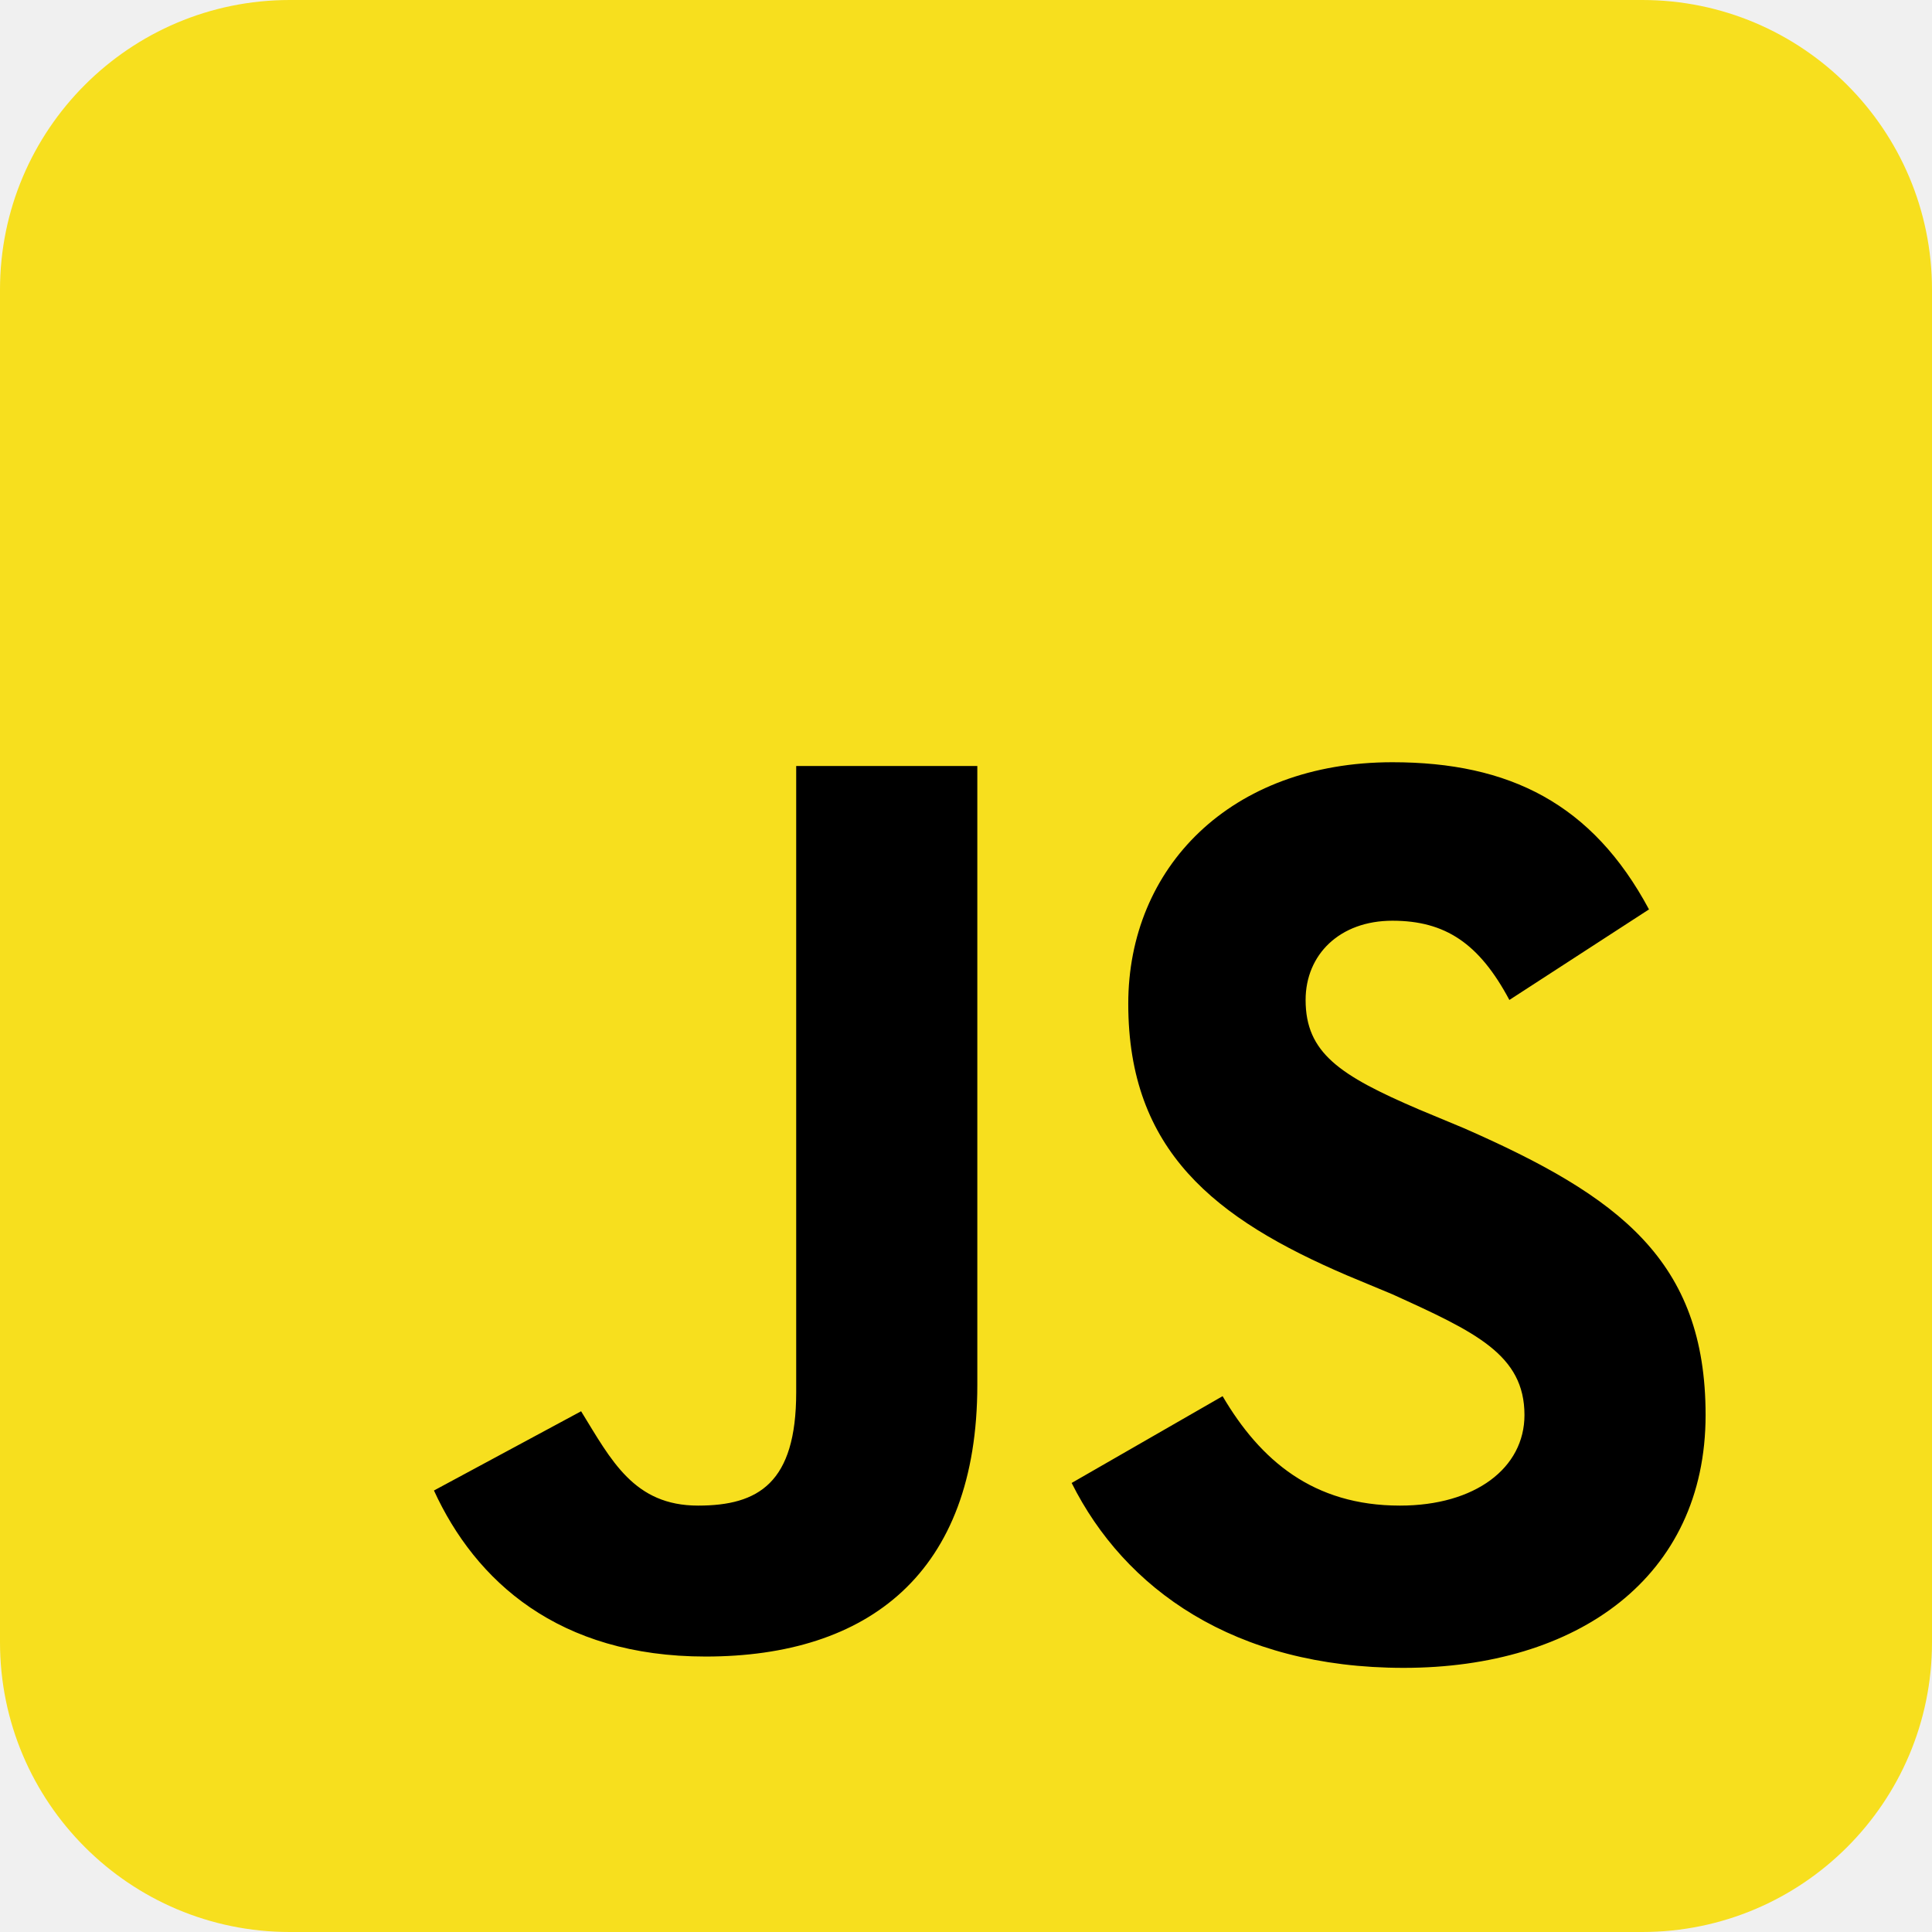
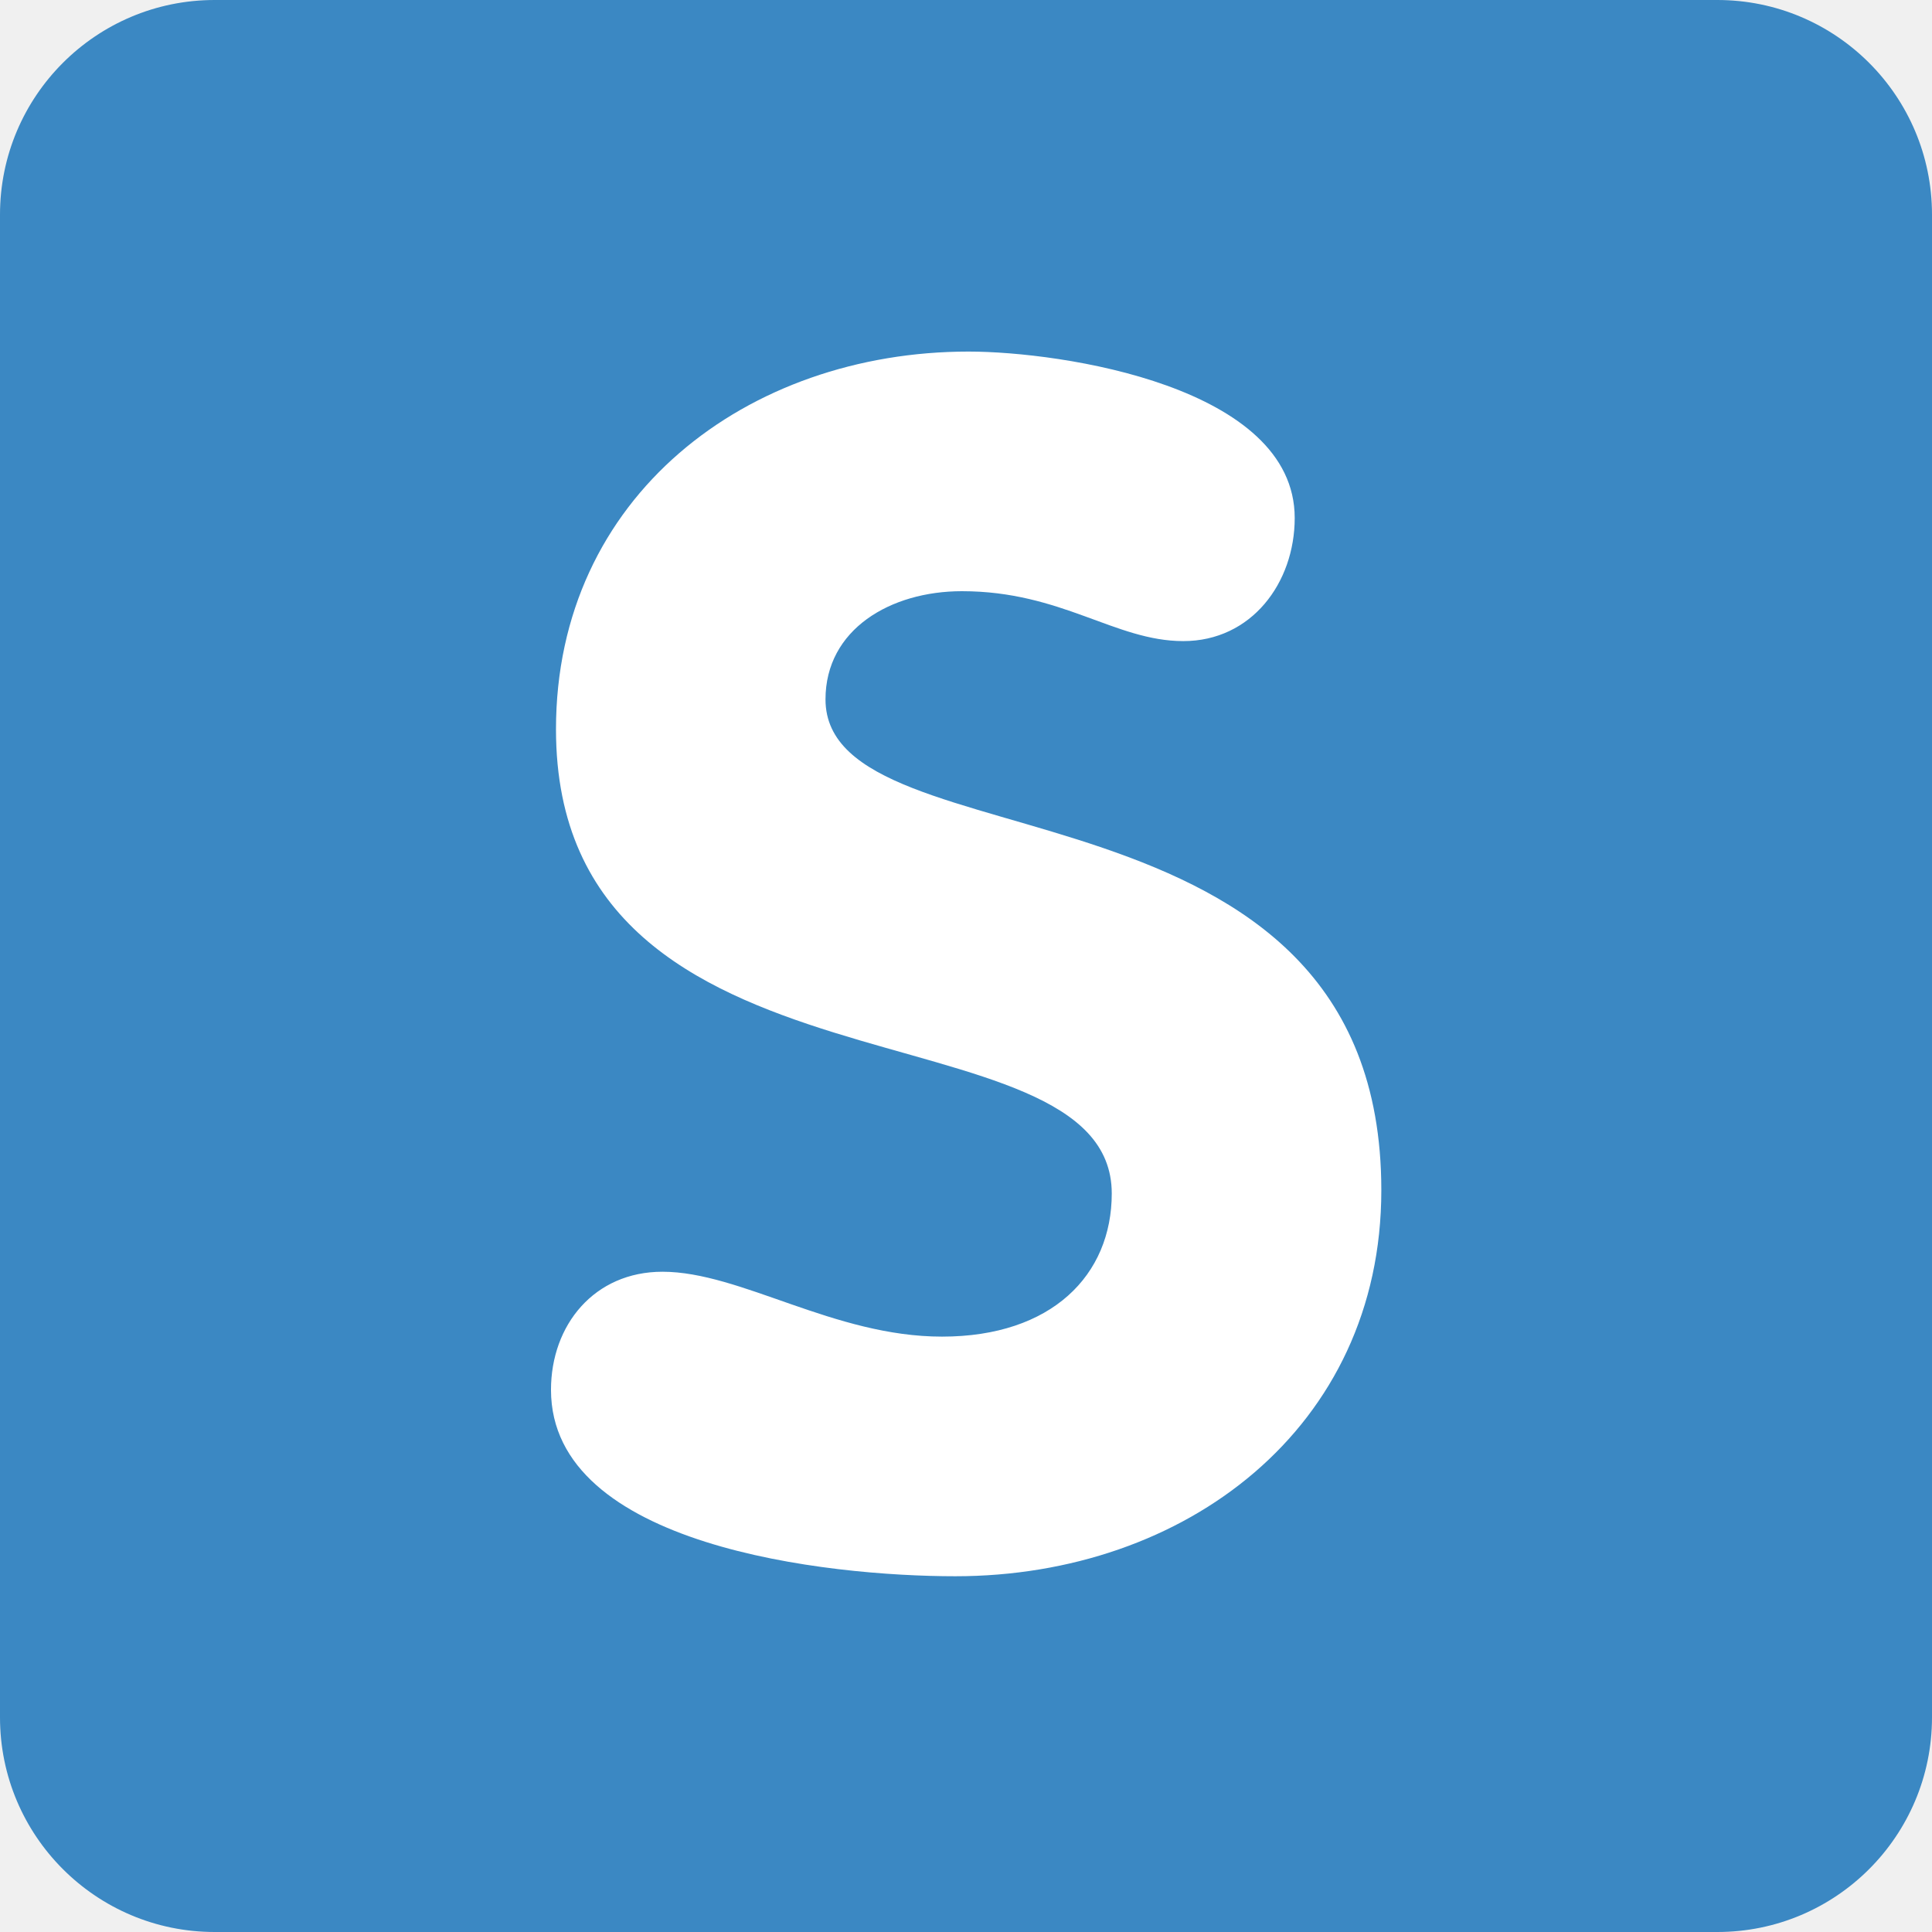
- <svg xmlns="http://www.w3.org/2000/svg" aria-label="JavaScript" role="img" viewBox="0 0 512 512">
-   <rect width="512" height="512" rx="15%" fill="#f7df1e" />
-   <path d="M324 370c10 17 24 29 47 29c20 0 33-10 33 -24c0-16 -13 -22 -35 -32l-12-5c-35-15 -58 -33 -58 -72c0-36 27 -64 70 -64c31 0 53 11 68 39l-37 24c-8-15 -17 -21 -31 -21c-14 0-23 9 -23 21c0 14 9 20 30 29l12 5c41 18 64 35 64 76c0 43-34 67 -80 67c-45 0-74 -21 -88 -49zm-170 4c8 13 14 25 31 25c16 0 26-6 26 -30V203h48v164c0 50-29 72 -72 72c-39 0-61 -20 -72 -44z" />
+ <svg xmlns="http://www.w3.org/2000/svg" width="36px" height="36px" viewBox="0 0 36 36" aria-hidden="true" role="img" class="iconify iconify--twemoji" preserveAspectRatio="xMidYMid meet">
+   <path fill="#3B88C3" d="M36 32a4 4 0 0 1-4 4H4a4 4 0 0 1-4-4V4a4 4 0 0 1 4-4h28a4 4 0 0 1 4 4v28z" />
+   <path fill="#FFF" d="M24.125 9.652c0 1.209-.806 2.294-2.076 2.294c-1.271 0-2.264-.93-4.125-.93c-1.333 0-2.542.713-2.542 2.016c0 3.193 10.357 1.147 10.357 9.146c0 4.434-3.659 7.193-7.938 7.193c-2.388 0-7.534-.558-7.534-3.473c0-1.209.806-2.201 2.077-2.201c1.457 0 3.193 1.209 5.209 1.209c2.046 0 3.163-1.147 3.163-2.667c0-3.658-10.356-1.457-10.356-8.65c0-4.341 3.565-7.038 7.689-7.038c1.736.001 6.076.652 6.076 3.101z" />
</svg>
